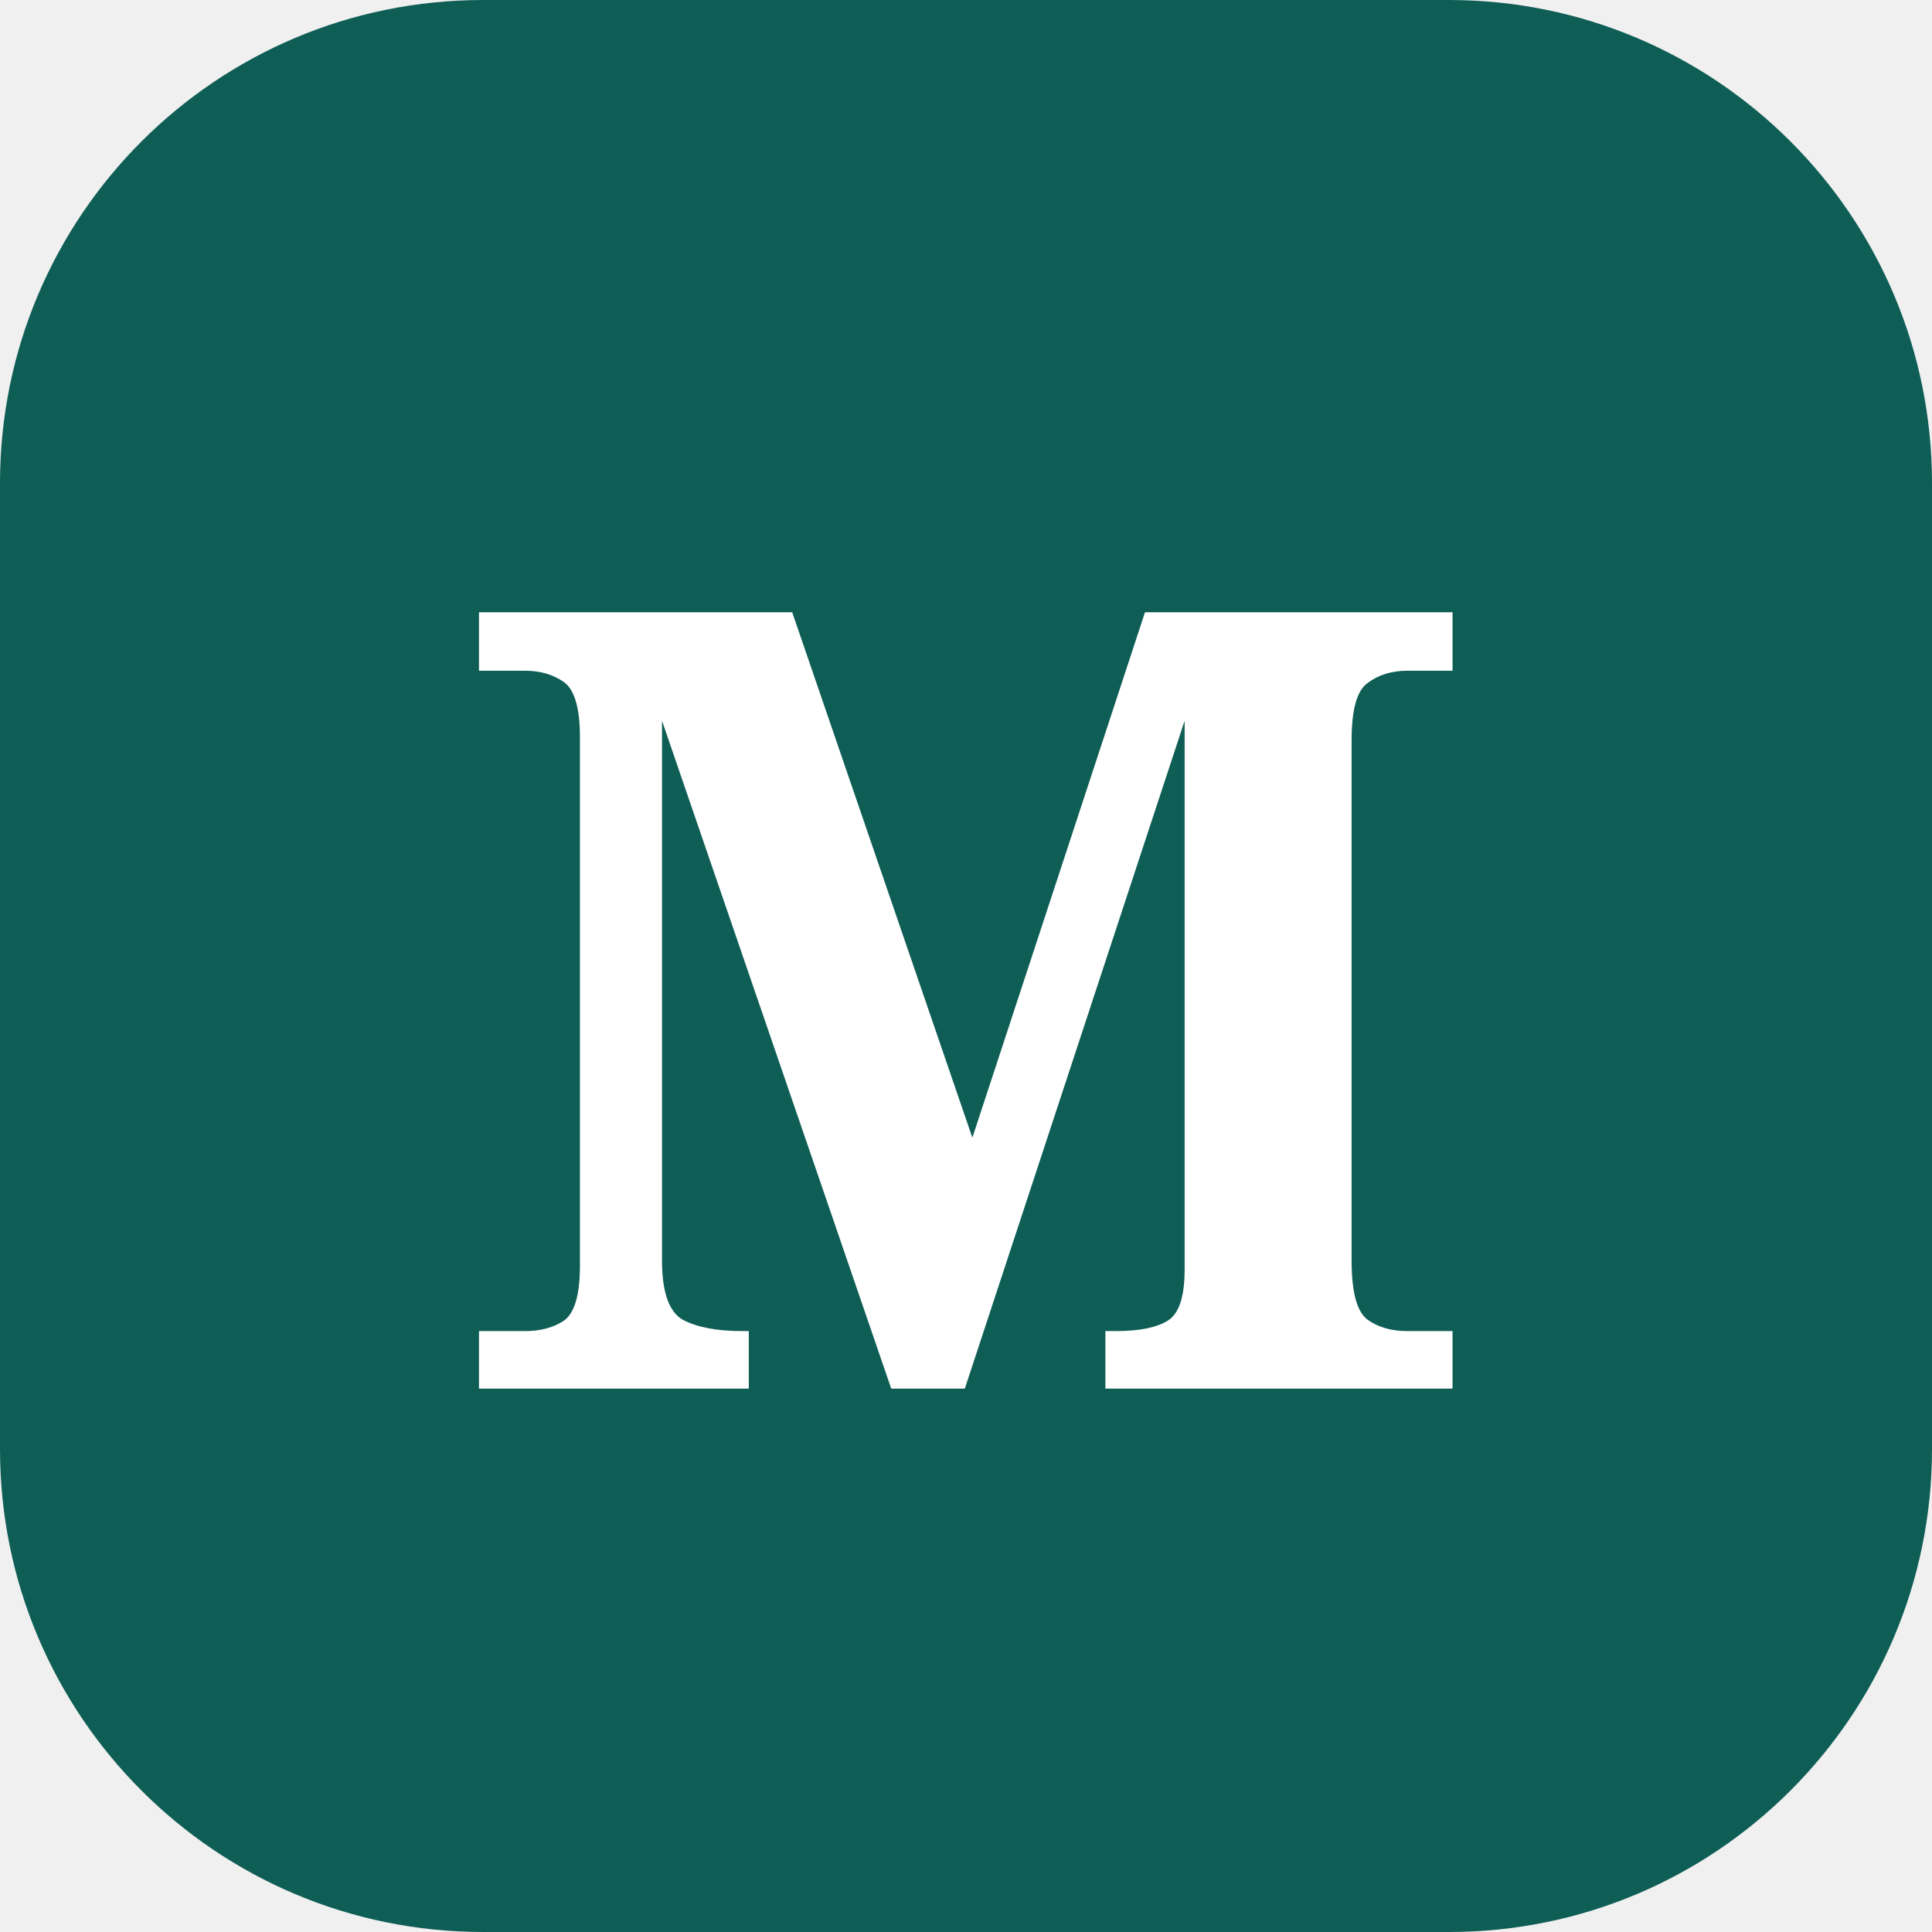
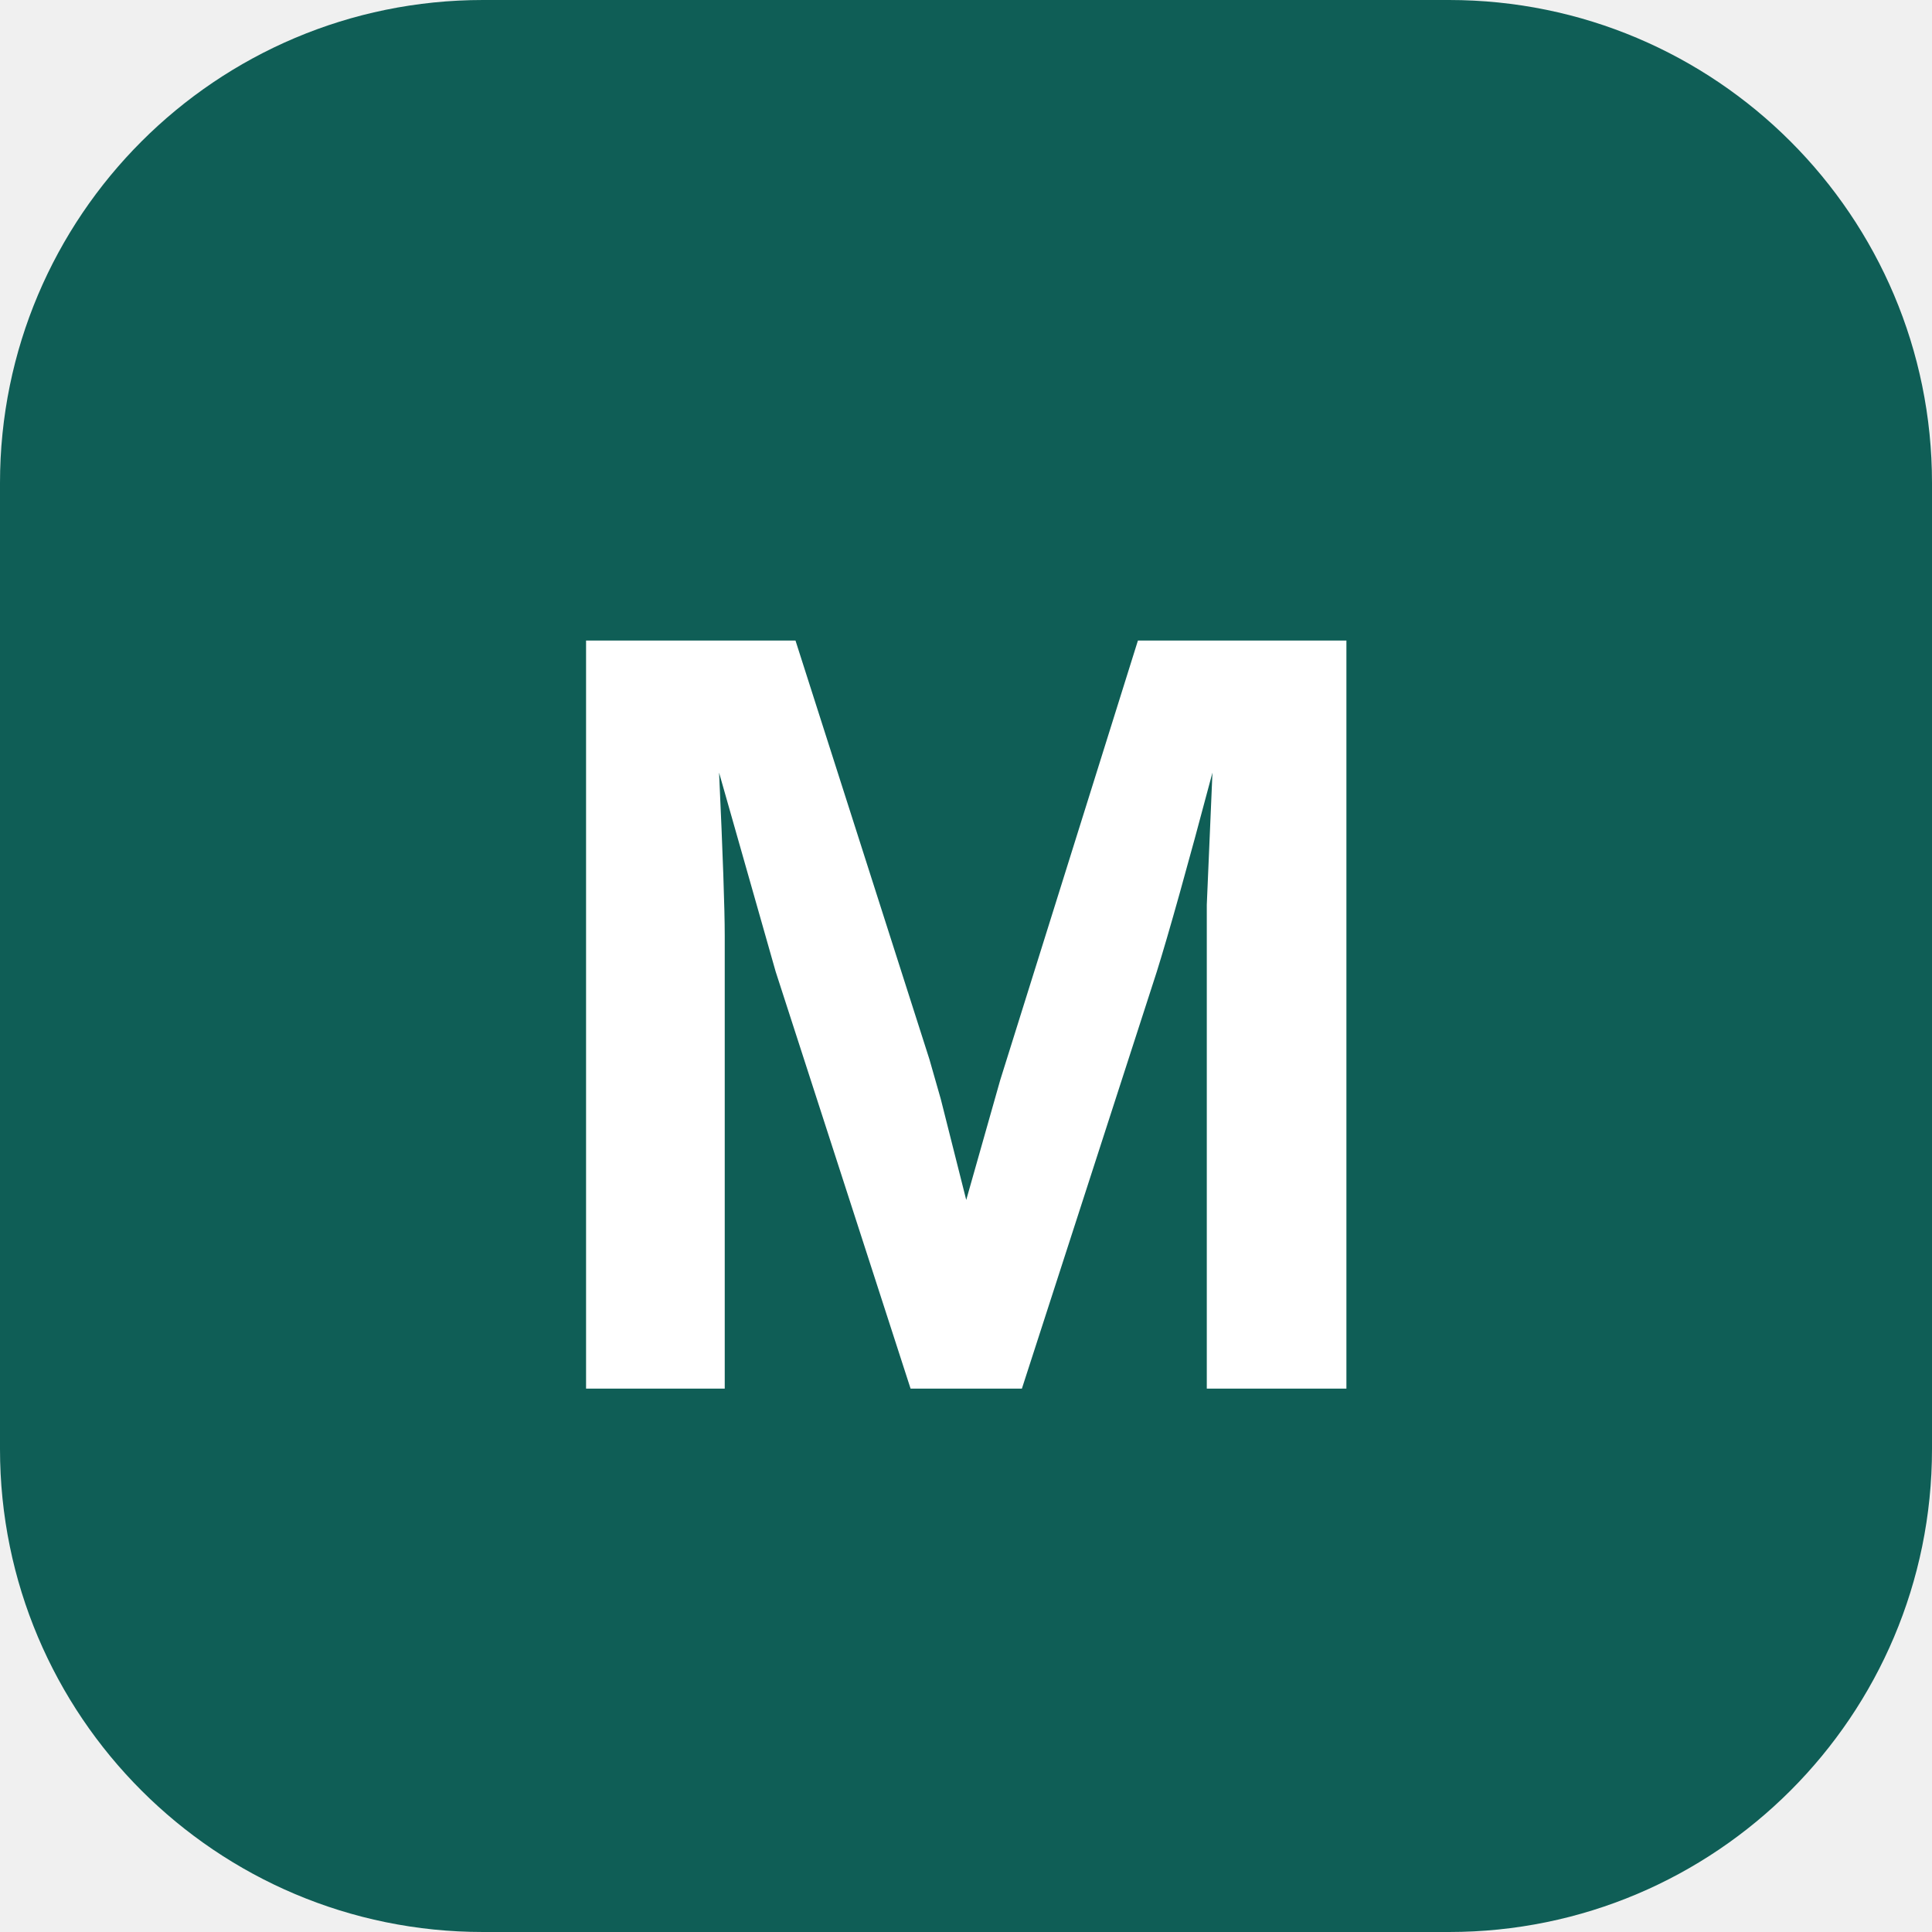
<svg xmlns="http://www.w3.org/2000/svg" viewBox="0 0 32 32">
  <rect width="32" height="32" rx="8" fill="#0F5E56" />
-   <text x="16" y="23" font-family="Georgia, serif" font-size="18" font-weight="600" fill="white" text-anchor="middle">M</text>
+   <text x="16" y="23" font-family="system-ui, Arial, sans-serif" font-size="18" font-weight="700" fill="white" text-anchor="middle">M</text>
</svg>
